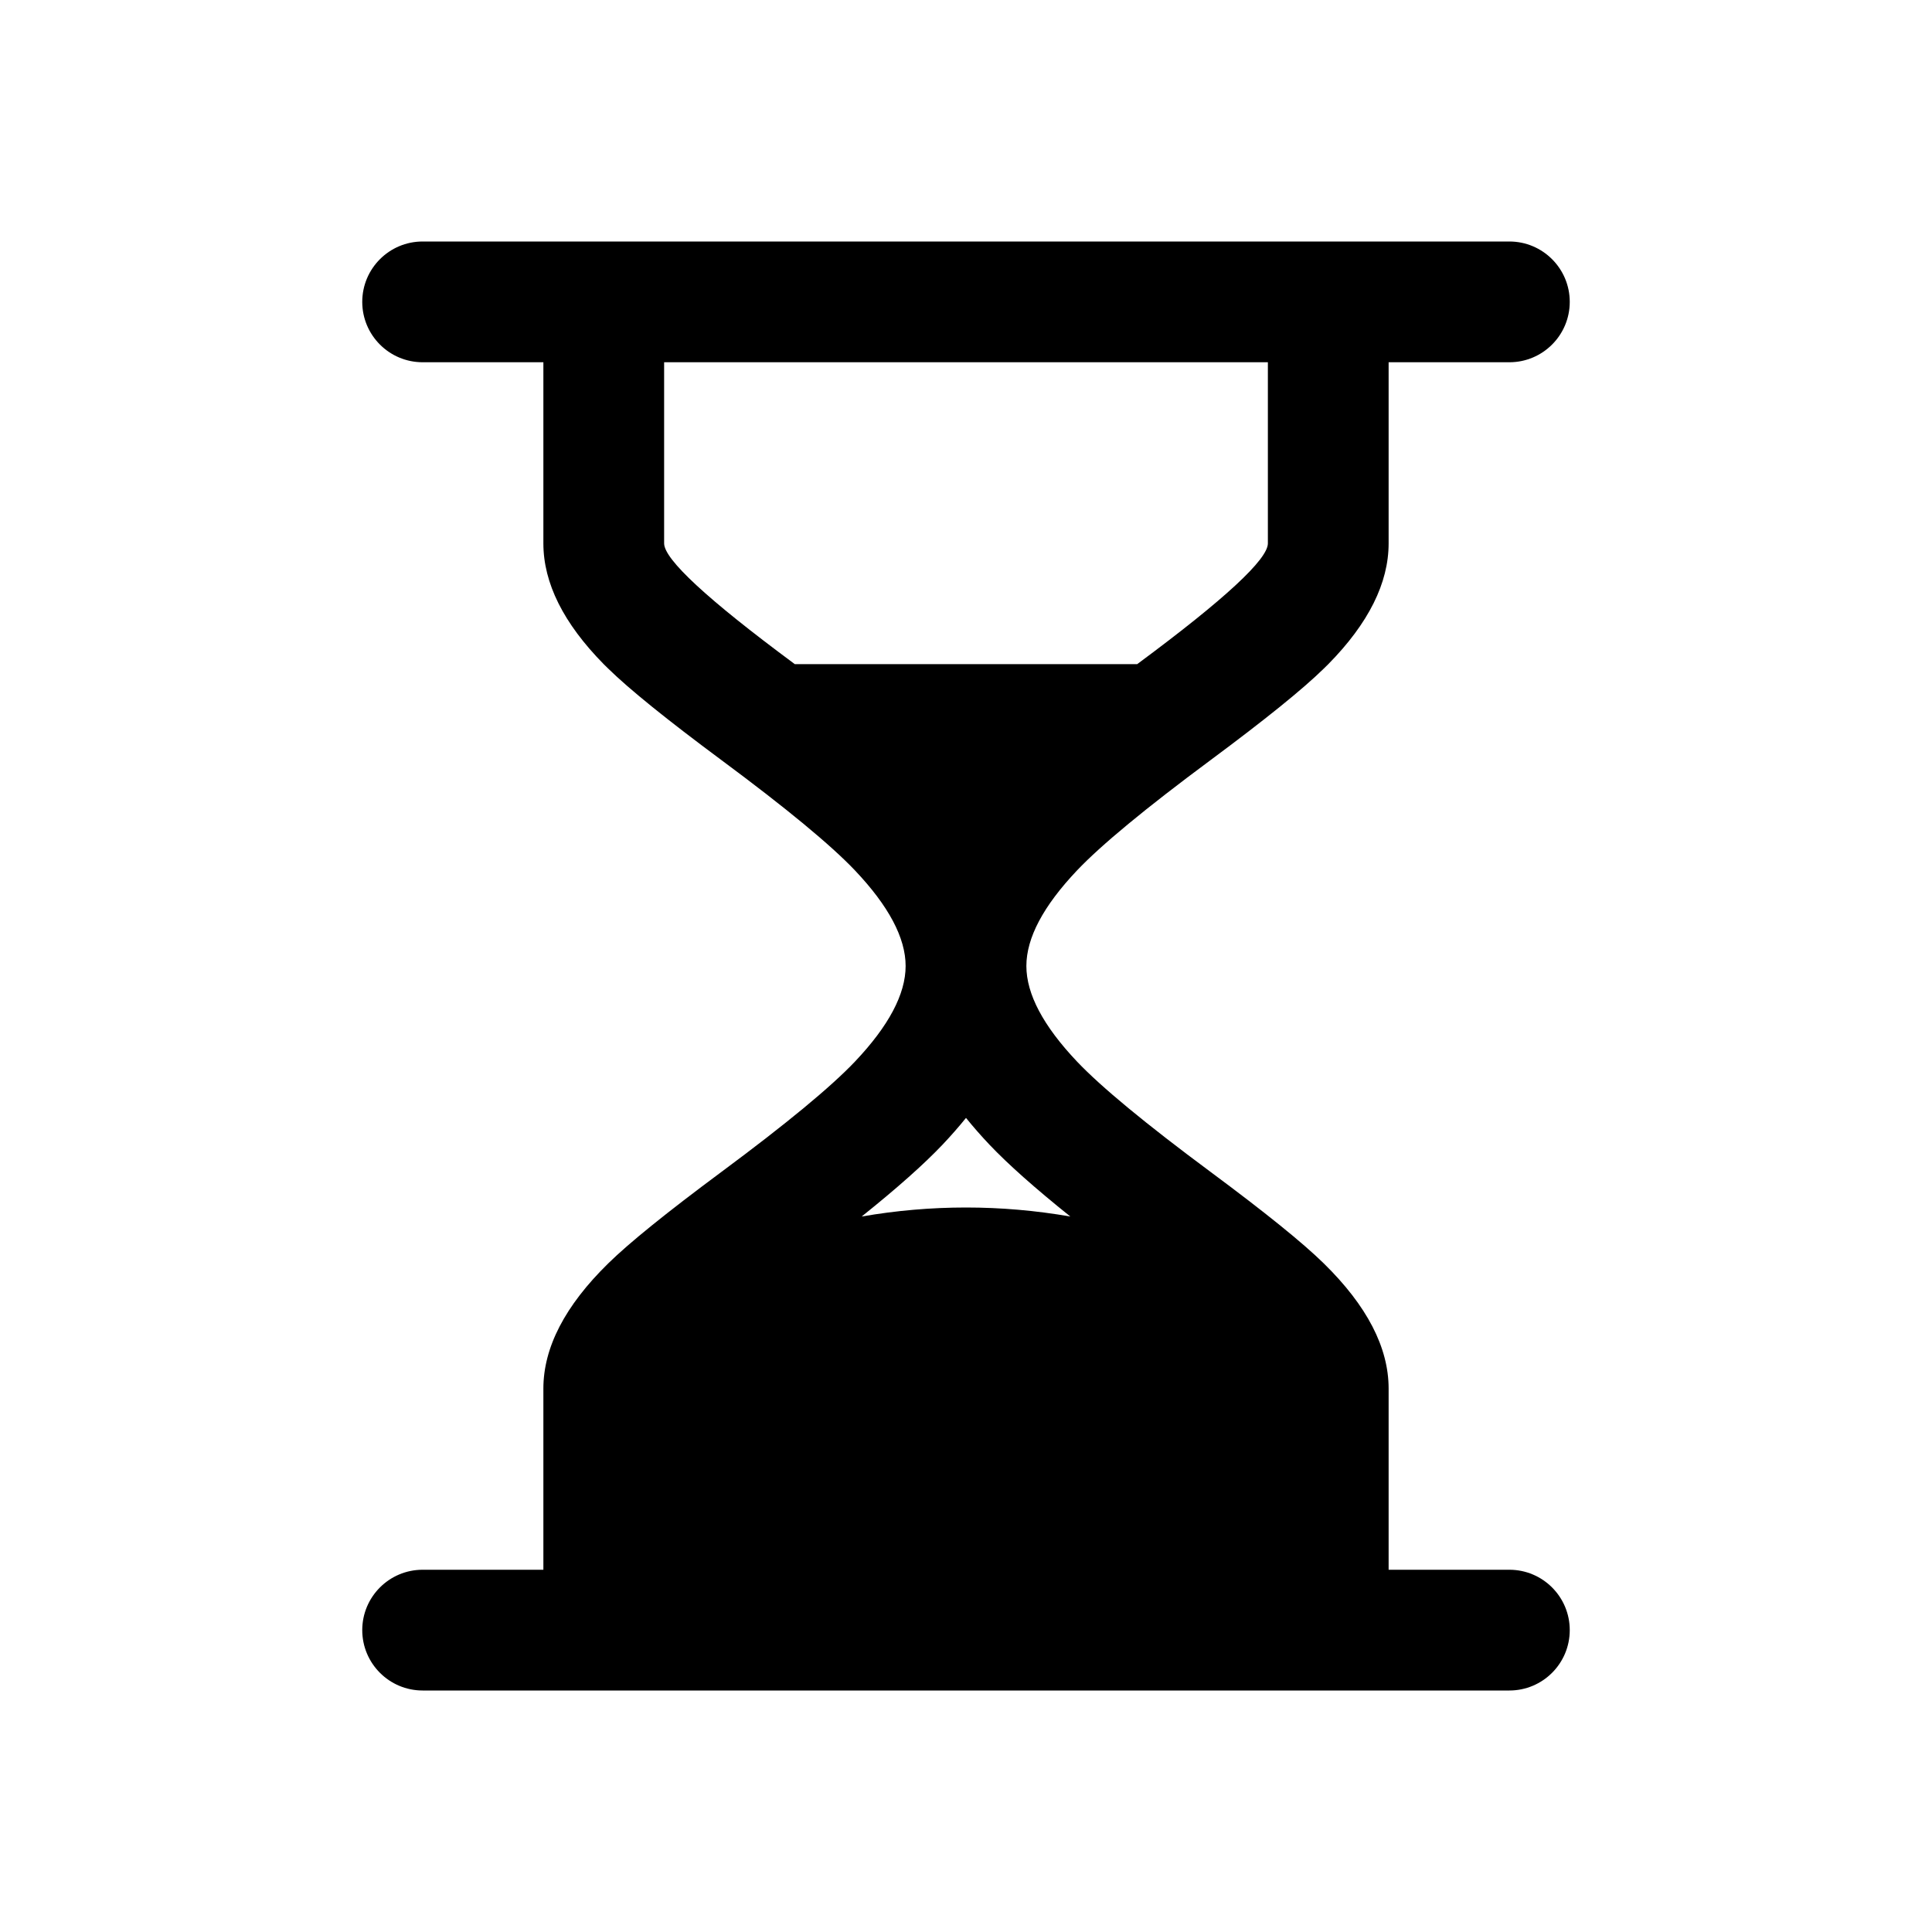
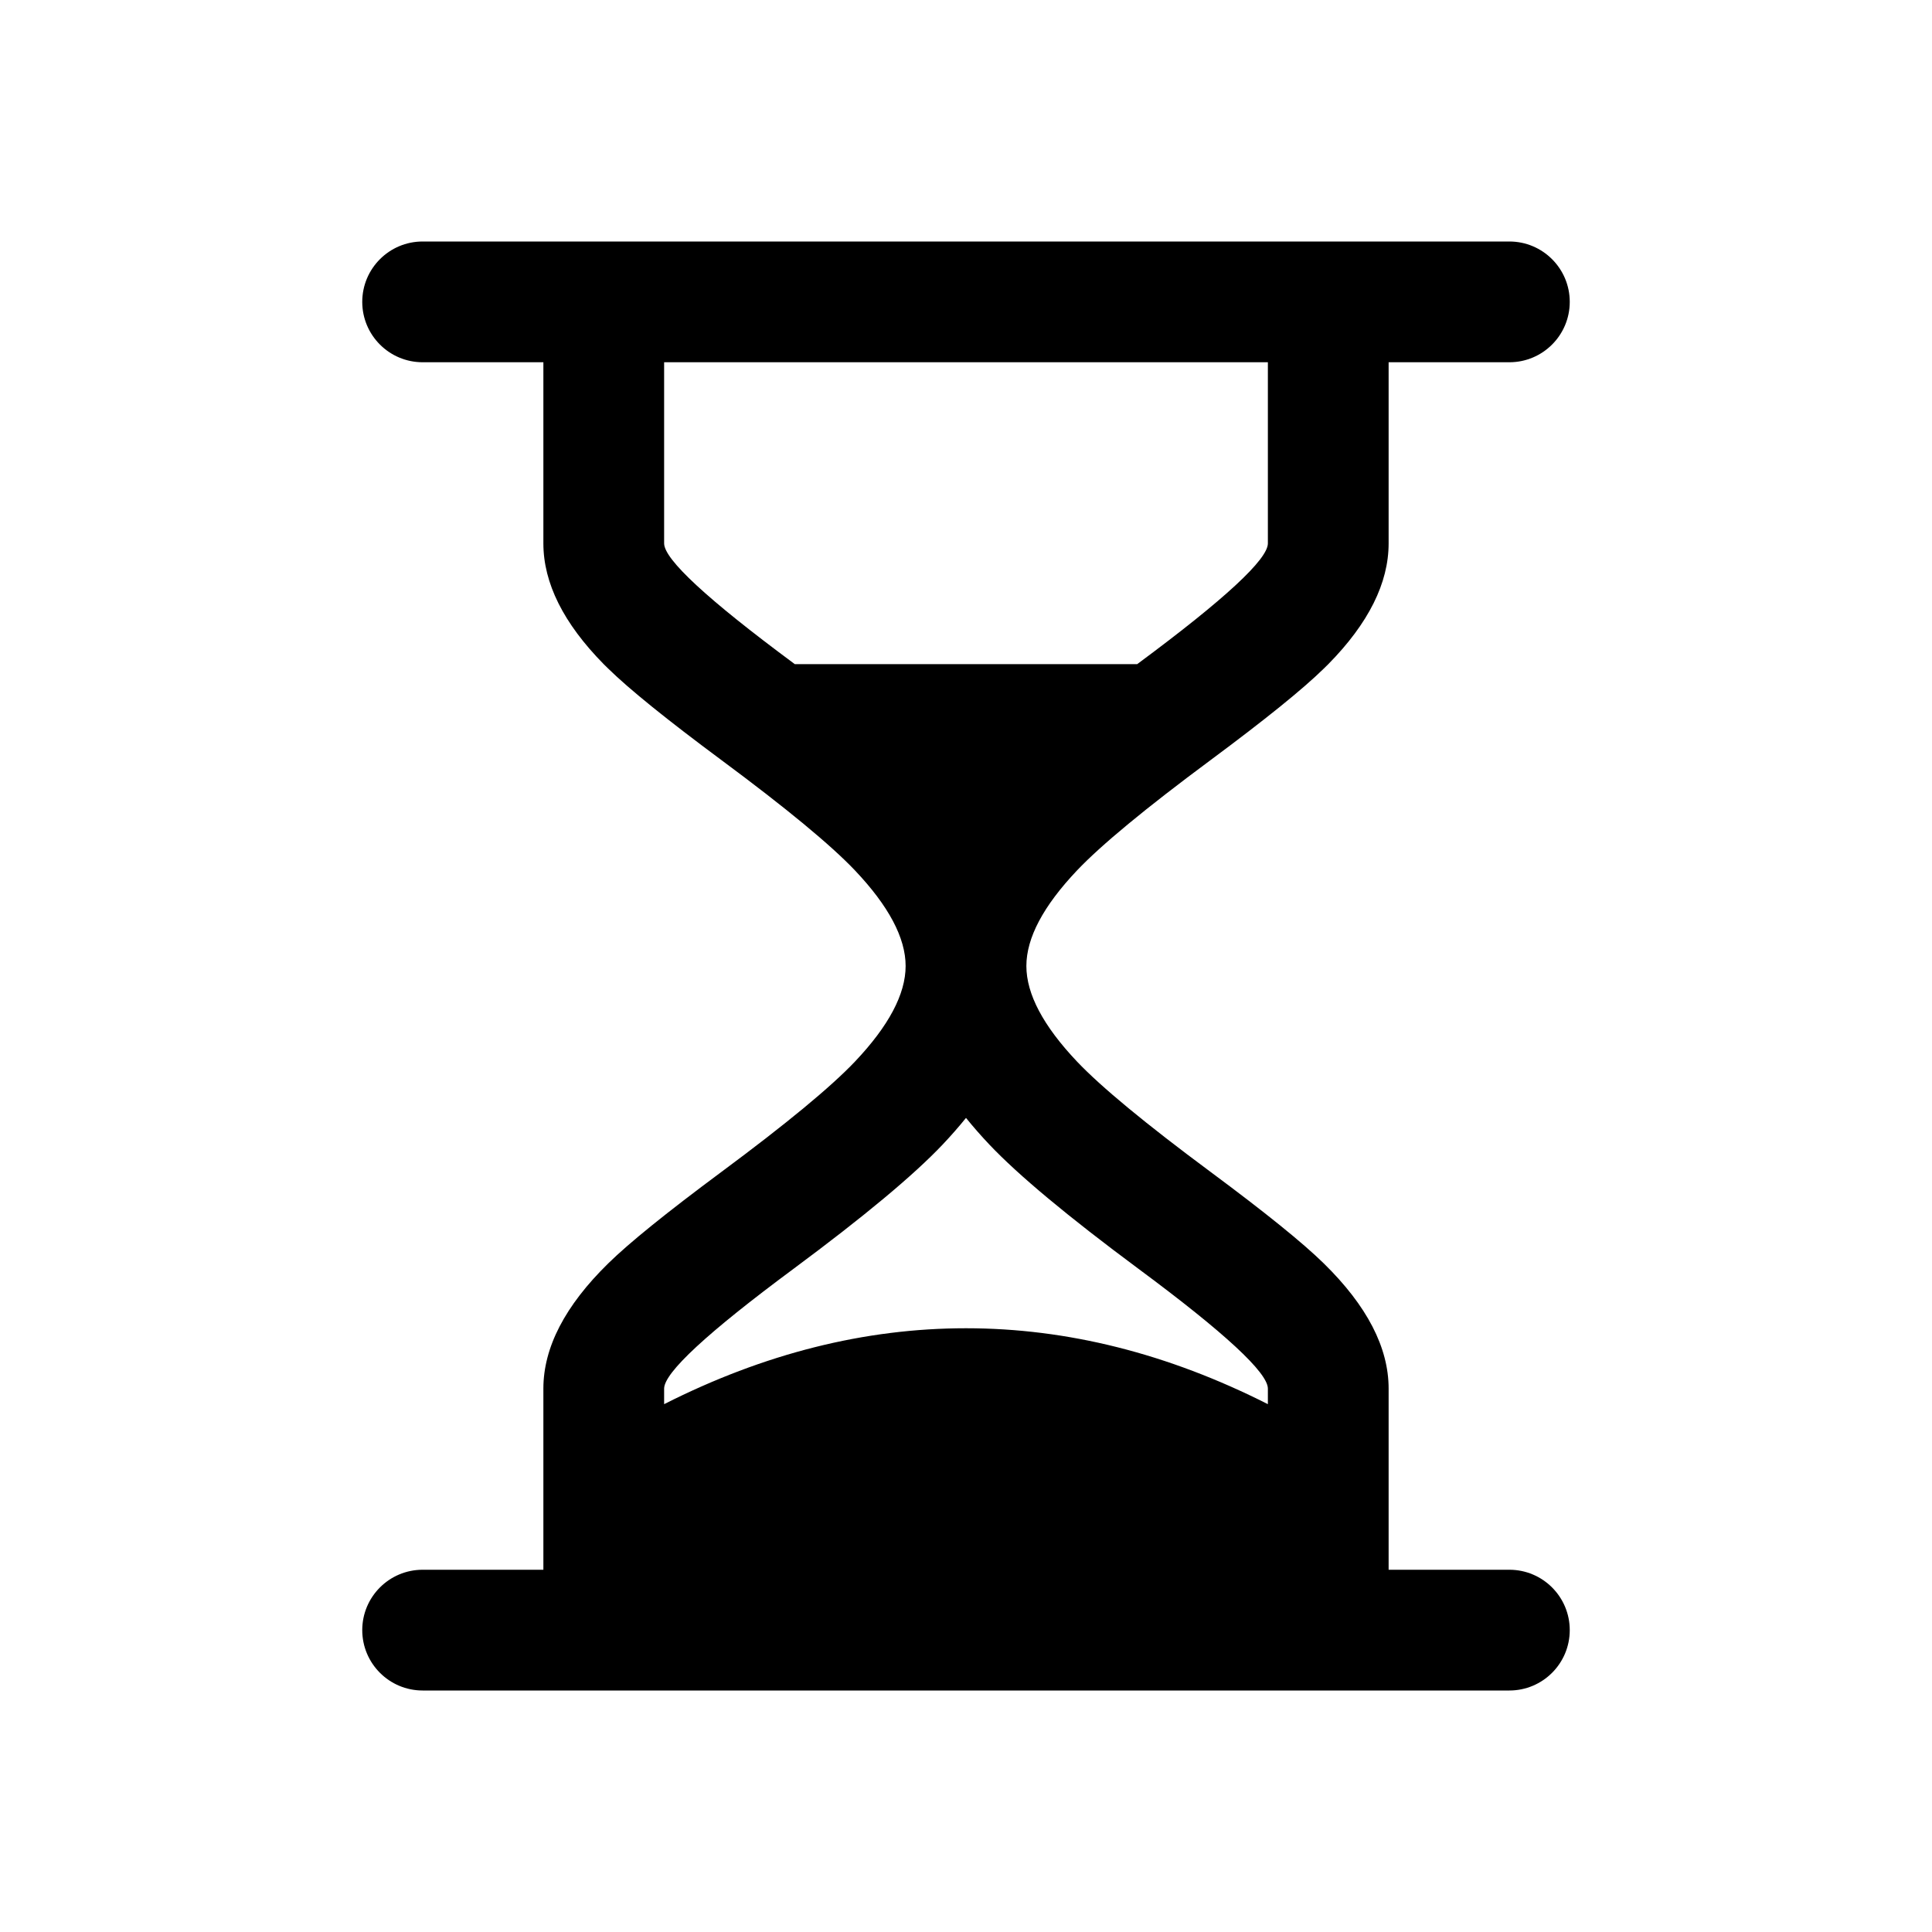
<svg xmlns="http://www.w3.org/2000/svg" width="24" height="24" viewBox="0 0 24 24" fill="currentColor">
-   <path fill-rule="evenodd" clip-rule="evenodd" d="M5.25 3L18.75 3C19.164 3 19.5 3.336 19.5 3.75C19.5 4.164 19.164 4.5 18.75 4.5L17.25 4.5L17.25 6.75Q17.25 7.489 16.501 8.25Q16.474 8.278 16.445 8.305Q16.056 8.687 15.037 9.443Q13.829 10.339 13.379 10.813Q12.75 11.477 12.75 12Q12.75 12.523 13.379 13.187Q13.829 13.661 15.037 14.557Q16.056 15.313 16.445 15.695Q17.25 16.484 17.25 17.25L17.25 19.5L18.75 19.5C19.164 19.5 19.5 19.836 19.5 20.25C19.5 20.664 19.164 21 18.75 21L5.25 21C4.836 21 4.5 20.664 4.5 20.25C4.5 19.836 4.836 19.5 5.25 19.5L6.75 19.5L6.75 17.25Q6.75 16.484 7.555 15.695Q7.944 15.313 8.963 14.557Q10.171 13.661 10.621 13.187Q11.25 12.523 11.25 12Q11.25 11.477 10.621 10.813Q10.171 10.339 8.963 9.443Q7.944 8.687 7.555 8.305Q7.529 8.281 7.505 8.256Q7.502 8.253 7.499 8.25Q6.75 7.489 6.75 6.75L6.75 4.5L5.25 4.5C4.836 4.5 4.5 4.164 4.5 3.75C4.5 3.336 4.836 3 5.25 3ZM8.25 4.5L15.75 4.5L15.75 6.75Q15.75 7.047 14.143 8.238Q14.135 8.245 14.127 8.25L9.873 8.25Q9.865 8.244 9.857 8.238Q8.25 7.047 8.25 6.75L8.25 4.5ZM13.296 15.112Q12.636 14.583 12.291 14.219Q12.134 14.053 12 13.887Q11.866 14.053 11.709 14.219Q11.364 14.583 10.704 15.112Q11.35 15 12 15Q12.65 15 13.296 15.112Z" />
+   <path fill-rule="evenodd" clip-rule="evenodd" d="M5.25 3L18.75 3C19.164 3 19.5 3.336 19.5 3.75C19.5 4.164 19.164 4.5 18.75 4.5L17.25 4.5L17.25 6.75Q17.25 7.489 16.501 8.25Q16.474 8.278 16.445 8.305Q16.056 8.687 15.037 9.443Q13.829 10.339 13.379 10.813Q12.75 11.477 12.75 12Q12.75 12.523 13.379 13.187Q13.829 13.661 15.037 14.557Q16.056 15.313 16.445 15.695Q17.25 16.484 17.25 17.25L17.25 19.5L18.75 19.5C19.164 19.5 19.5 19.836 19.5 20.25C19.5 20.664 19.164 21 18.75 21L5.25 21C4.836 21 4.5 20.664 4.5 20.25C4.5 19.836 4.836 19.5 5.25 19.5L6.75 19.5L6.75 17.25Q6.75 16.484 7.555 15.695Q7.944 15.313 8.963 14.557Q10.171 13.661 10.621 13.187Q11.25 12.523 11.25 12Q11.25 11.477 10.621 10.813Q10.171 10.339 8.963 9.443Q7.944 8.687 7.555 8.305Q7.529 8.281 7.505 8.256Q7.502 8.253 7.499 8.25Q6.75 7.489 6.75 6.75L6.75 4.5L5.25 4.5C4.836 4.5 4.5 4.164 4.5 3.75C4.5 3.336 4.836 3 5.25 3ZM8.25 4.5L15.75 4.5L15.75 6.75Q15.75 7.047 14.143 8.238Q14.135 8.245 14.127 8.25L9.873 8.25Q9.865 8.244 9.857 8.238Q8.25 7.047 8.25 6.75L8.25 4.5ZM15.75 17.443L15.75 17.25Q15.75 16.953 14.143 15.762Q12.83 14.788 12.291 14.219Q12.134 14.053 12 13.887Q11.866 14.053 11.709 14.219Q11.17 14.788 9.857 15.762Q8.25 16.953 8.25 17.25L8.25 17.443Q10.114 16.5 12 16.5Q13.886 16.5 15.75 17.443Z" />
</svg>
